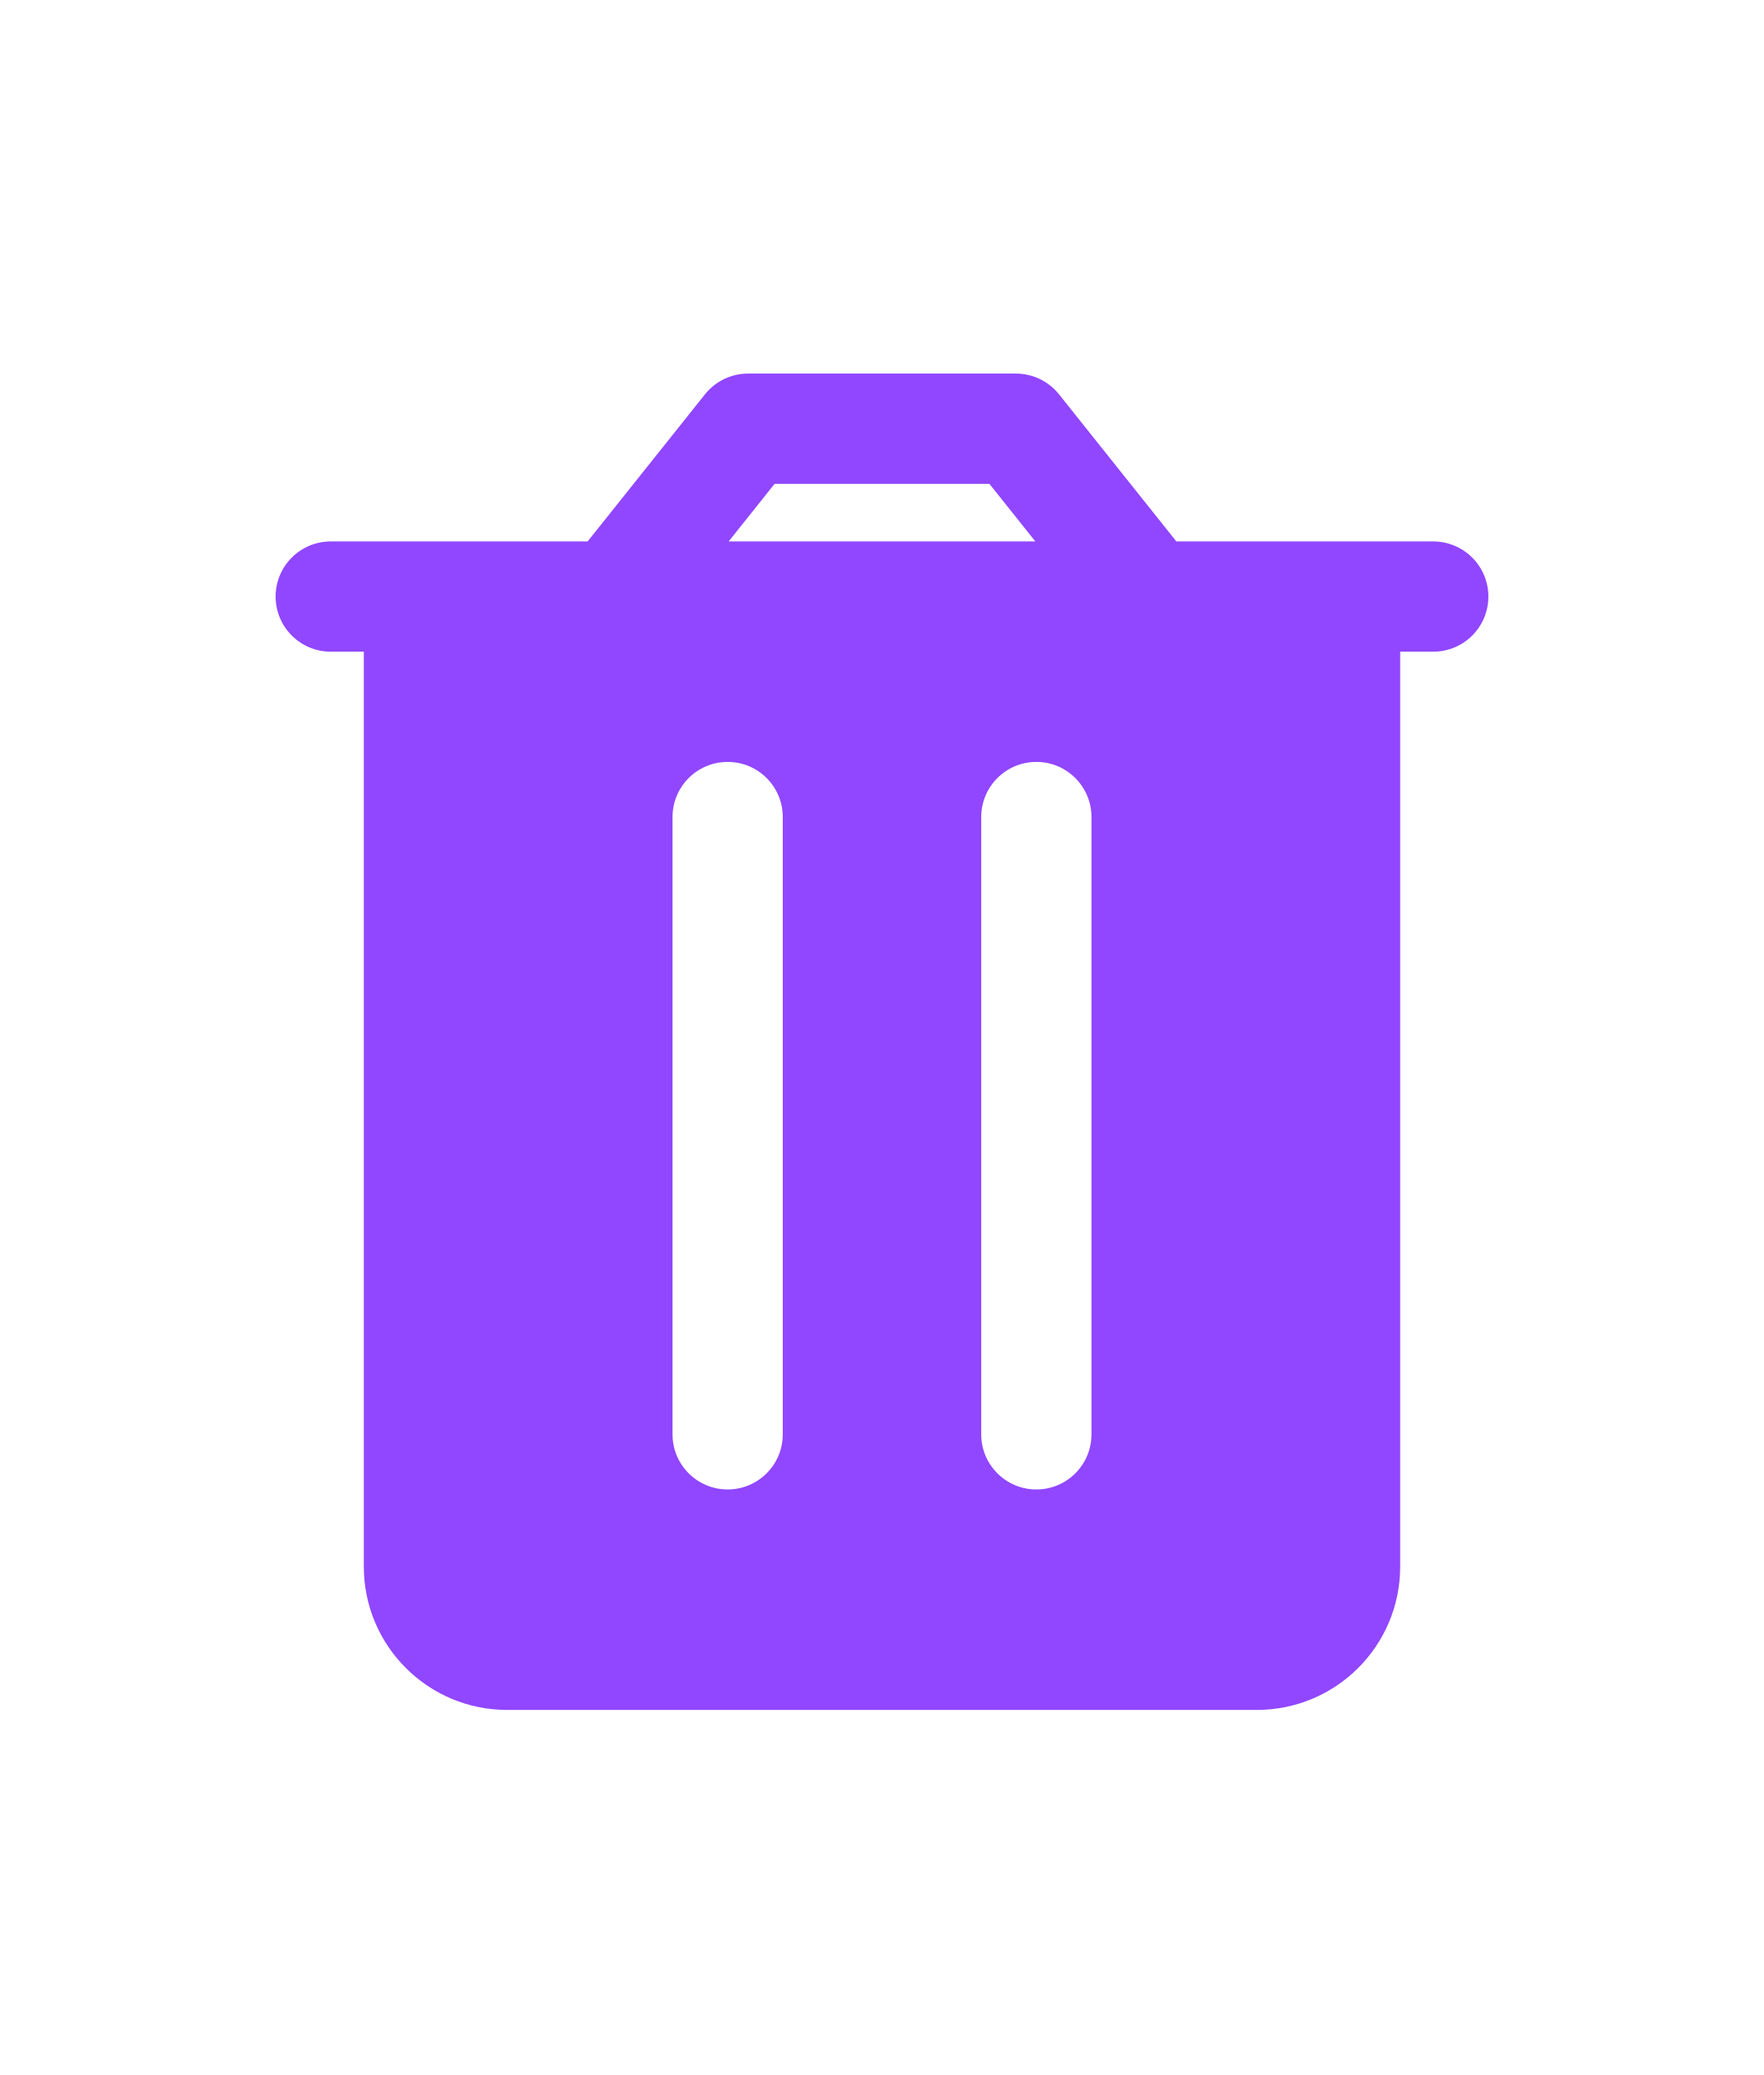
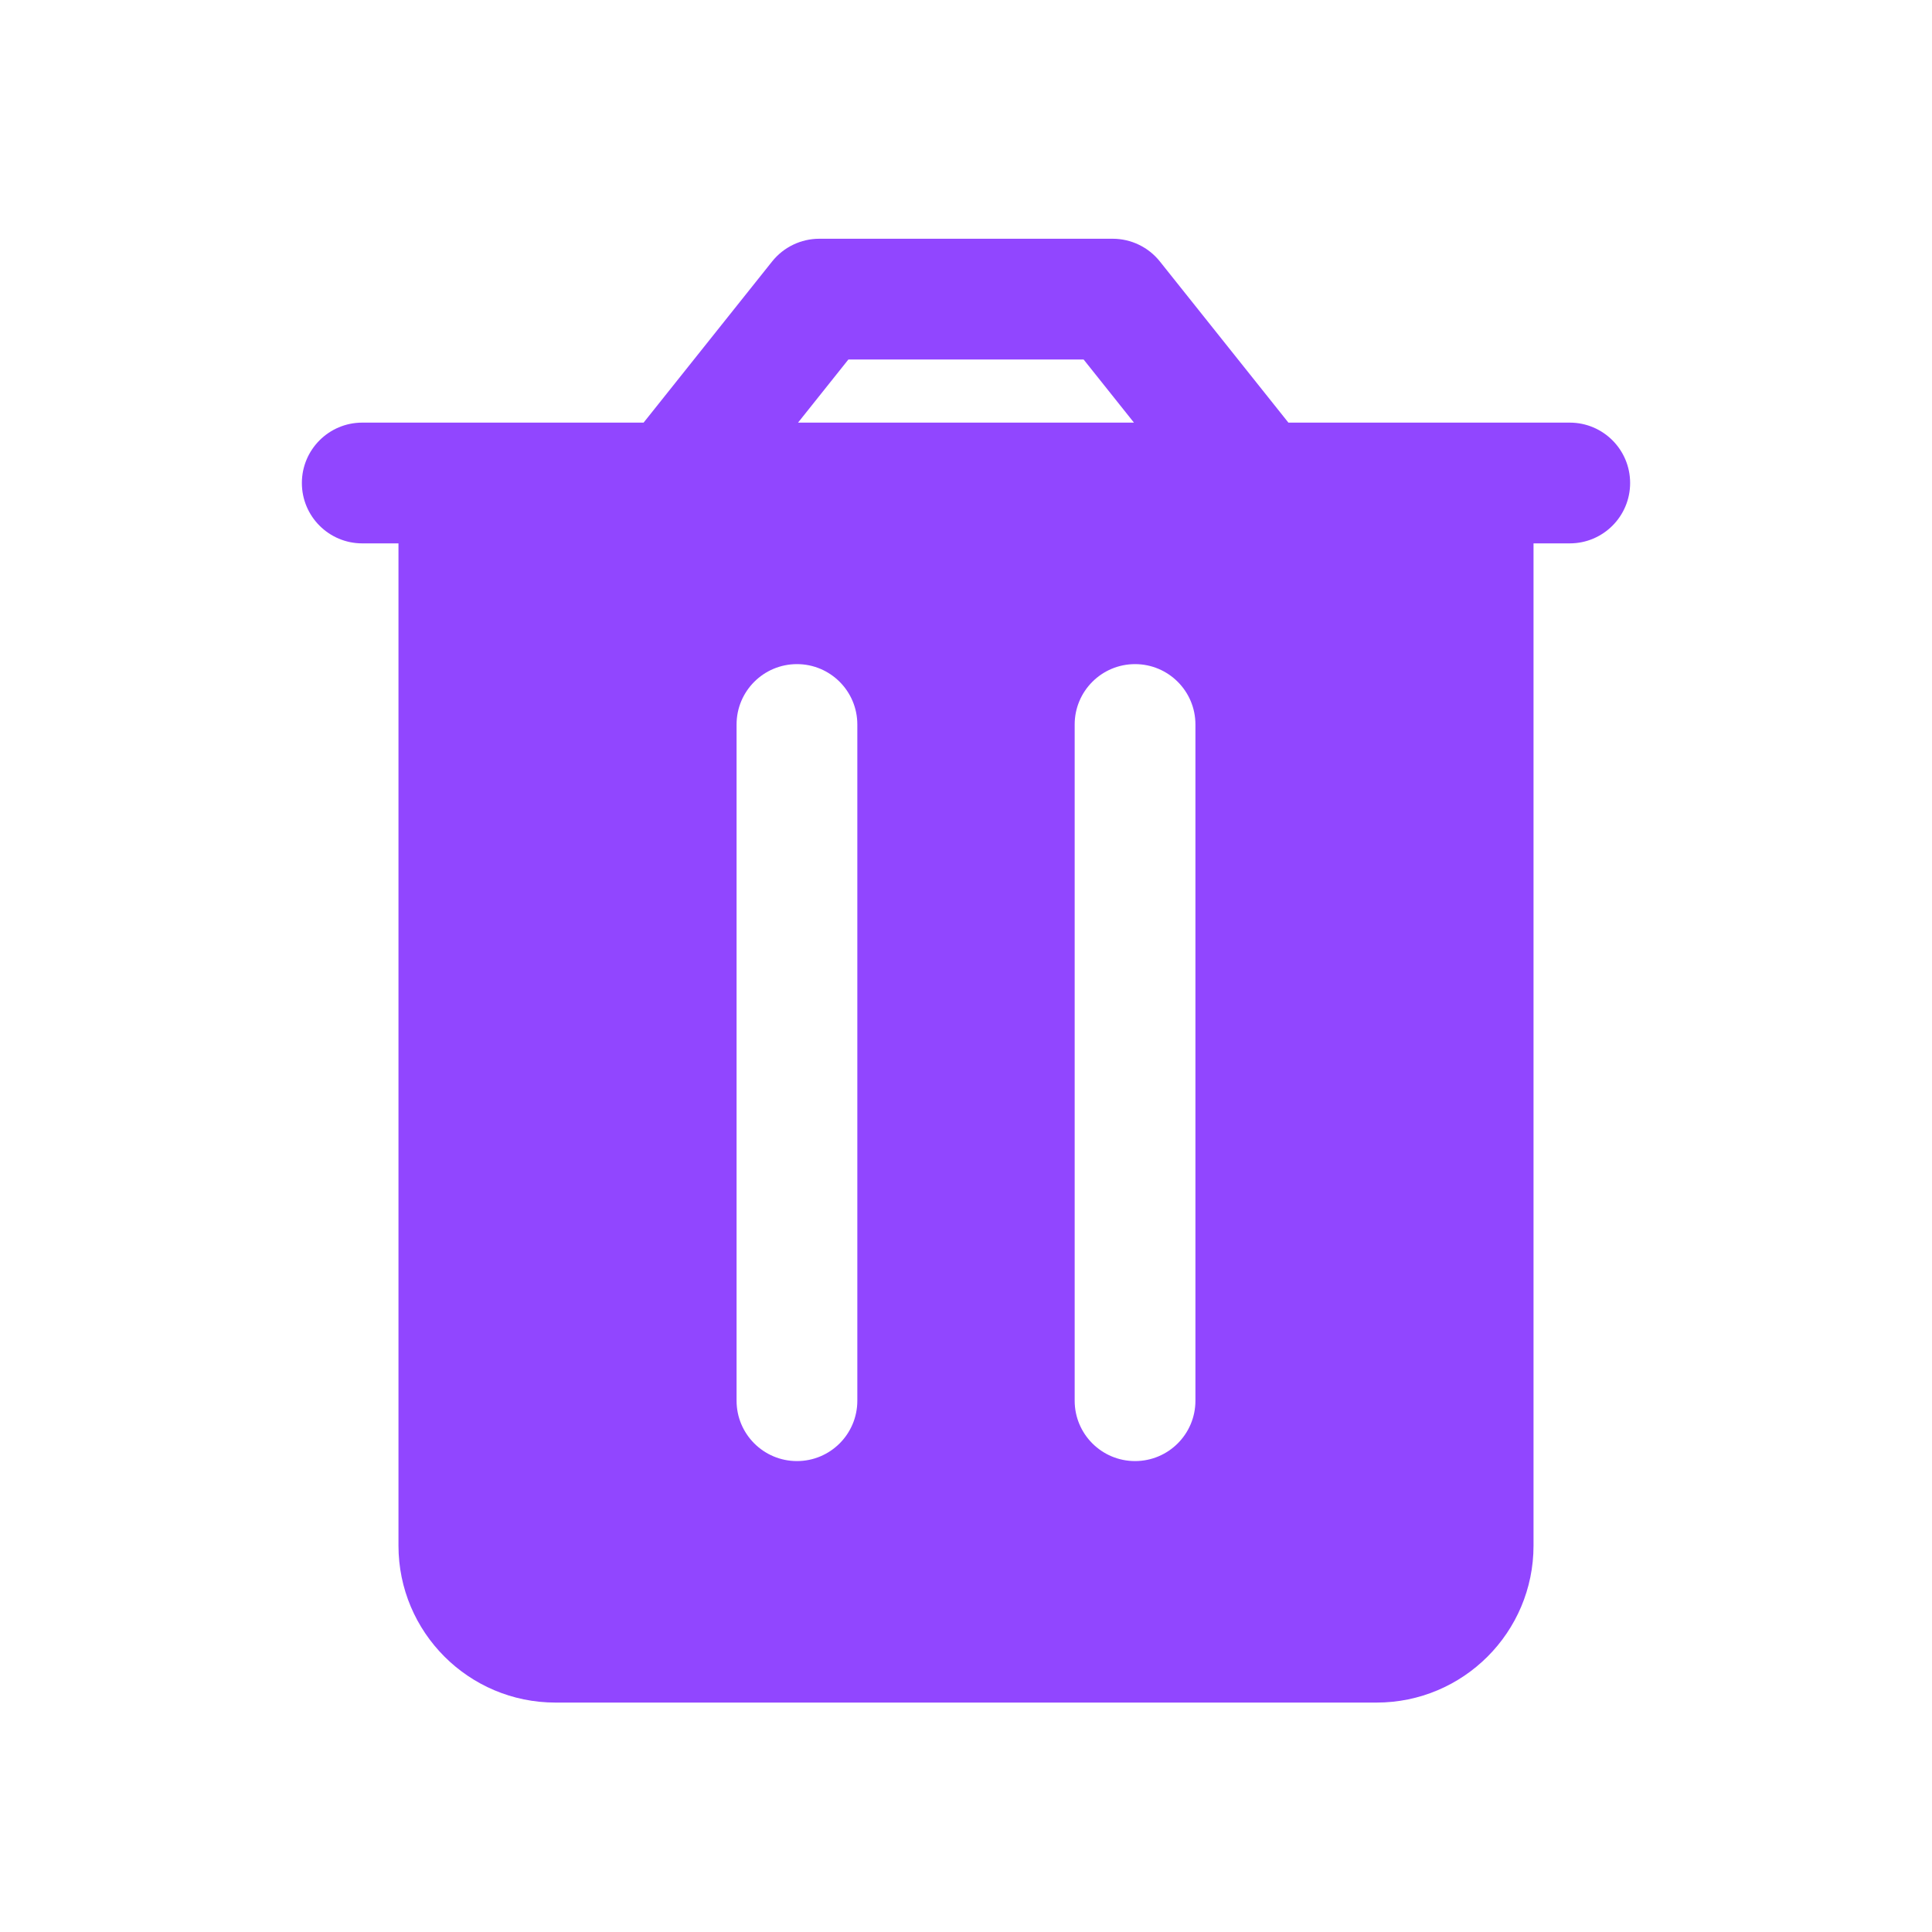
- <svg xmlns="http://www.w3.org/2000/svg" width="17" height="20" viewBox="0 0 80 80" fill="none">
+ <svg xmlns="http://www.w3.org/2000/svg" width="22" height="22" viewBox="0 0 80 80" fill="none">
  <path fill-rule="evenodd" clip-rule="evenodd" d="M33.926 9.886C33.165 9.886 32.445 10.233 31.971 10.828L26.65 17.5H15C13.619 17.5 12.5 18.619 12.5 20C12.5 21.381 13.619 22.5 15 22.5H16.5V64C16.5 67.59 19.41 70.5 23 70.5H57C60.59 70.5 63.5 67.59 63.5 64V22.5H65C66.381 22.5 67.5 21.381 67.5 20C67.5 18.619 66.381 17.5 65 17.5H53.35L48.029 10.828C47.555 10.233 46.835 9.886 46.074 9.886H33.926ZM33 27.5C34.381 27.5 35.5 28.619 35.5 30V58C35.5 59.381 34.381 60.5 33 60.5C31.619 60.5 30.5 59.381 30.5 58V30C30.5 28.619 31.619 27.5 33 27.5ZM49.5 30C49.5 28.619 48.381 27.5 47 27.5C45.619 27.5 44.5 28.619 44.5 30V58C44.5 59.381 45.619 60.5 47 60.5C48.381 60.5 49.5 59.381 49.5 58V30ZM46.954 17.499L44.87 14.886H35.13L33.046 17.499H46.954Z" fill="#9146FF" />
</svg>
